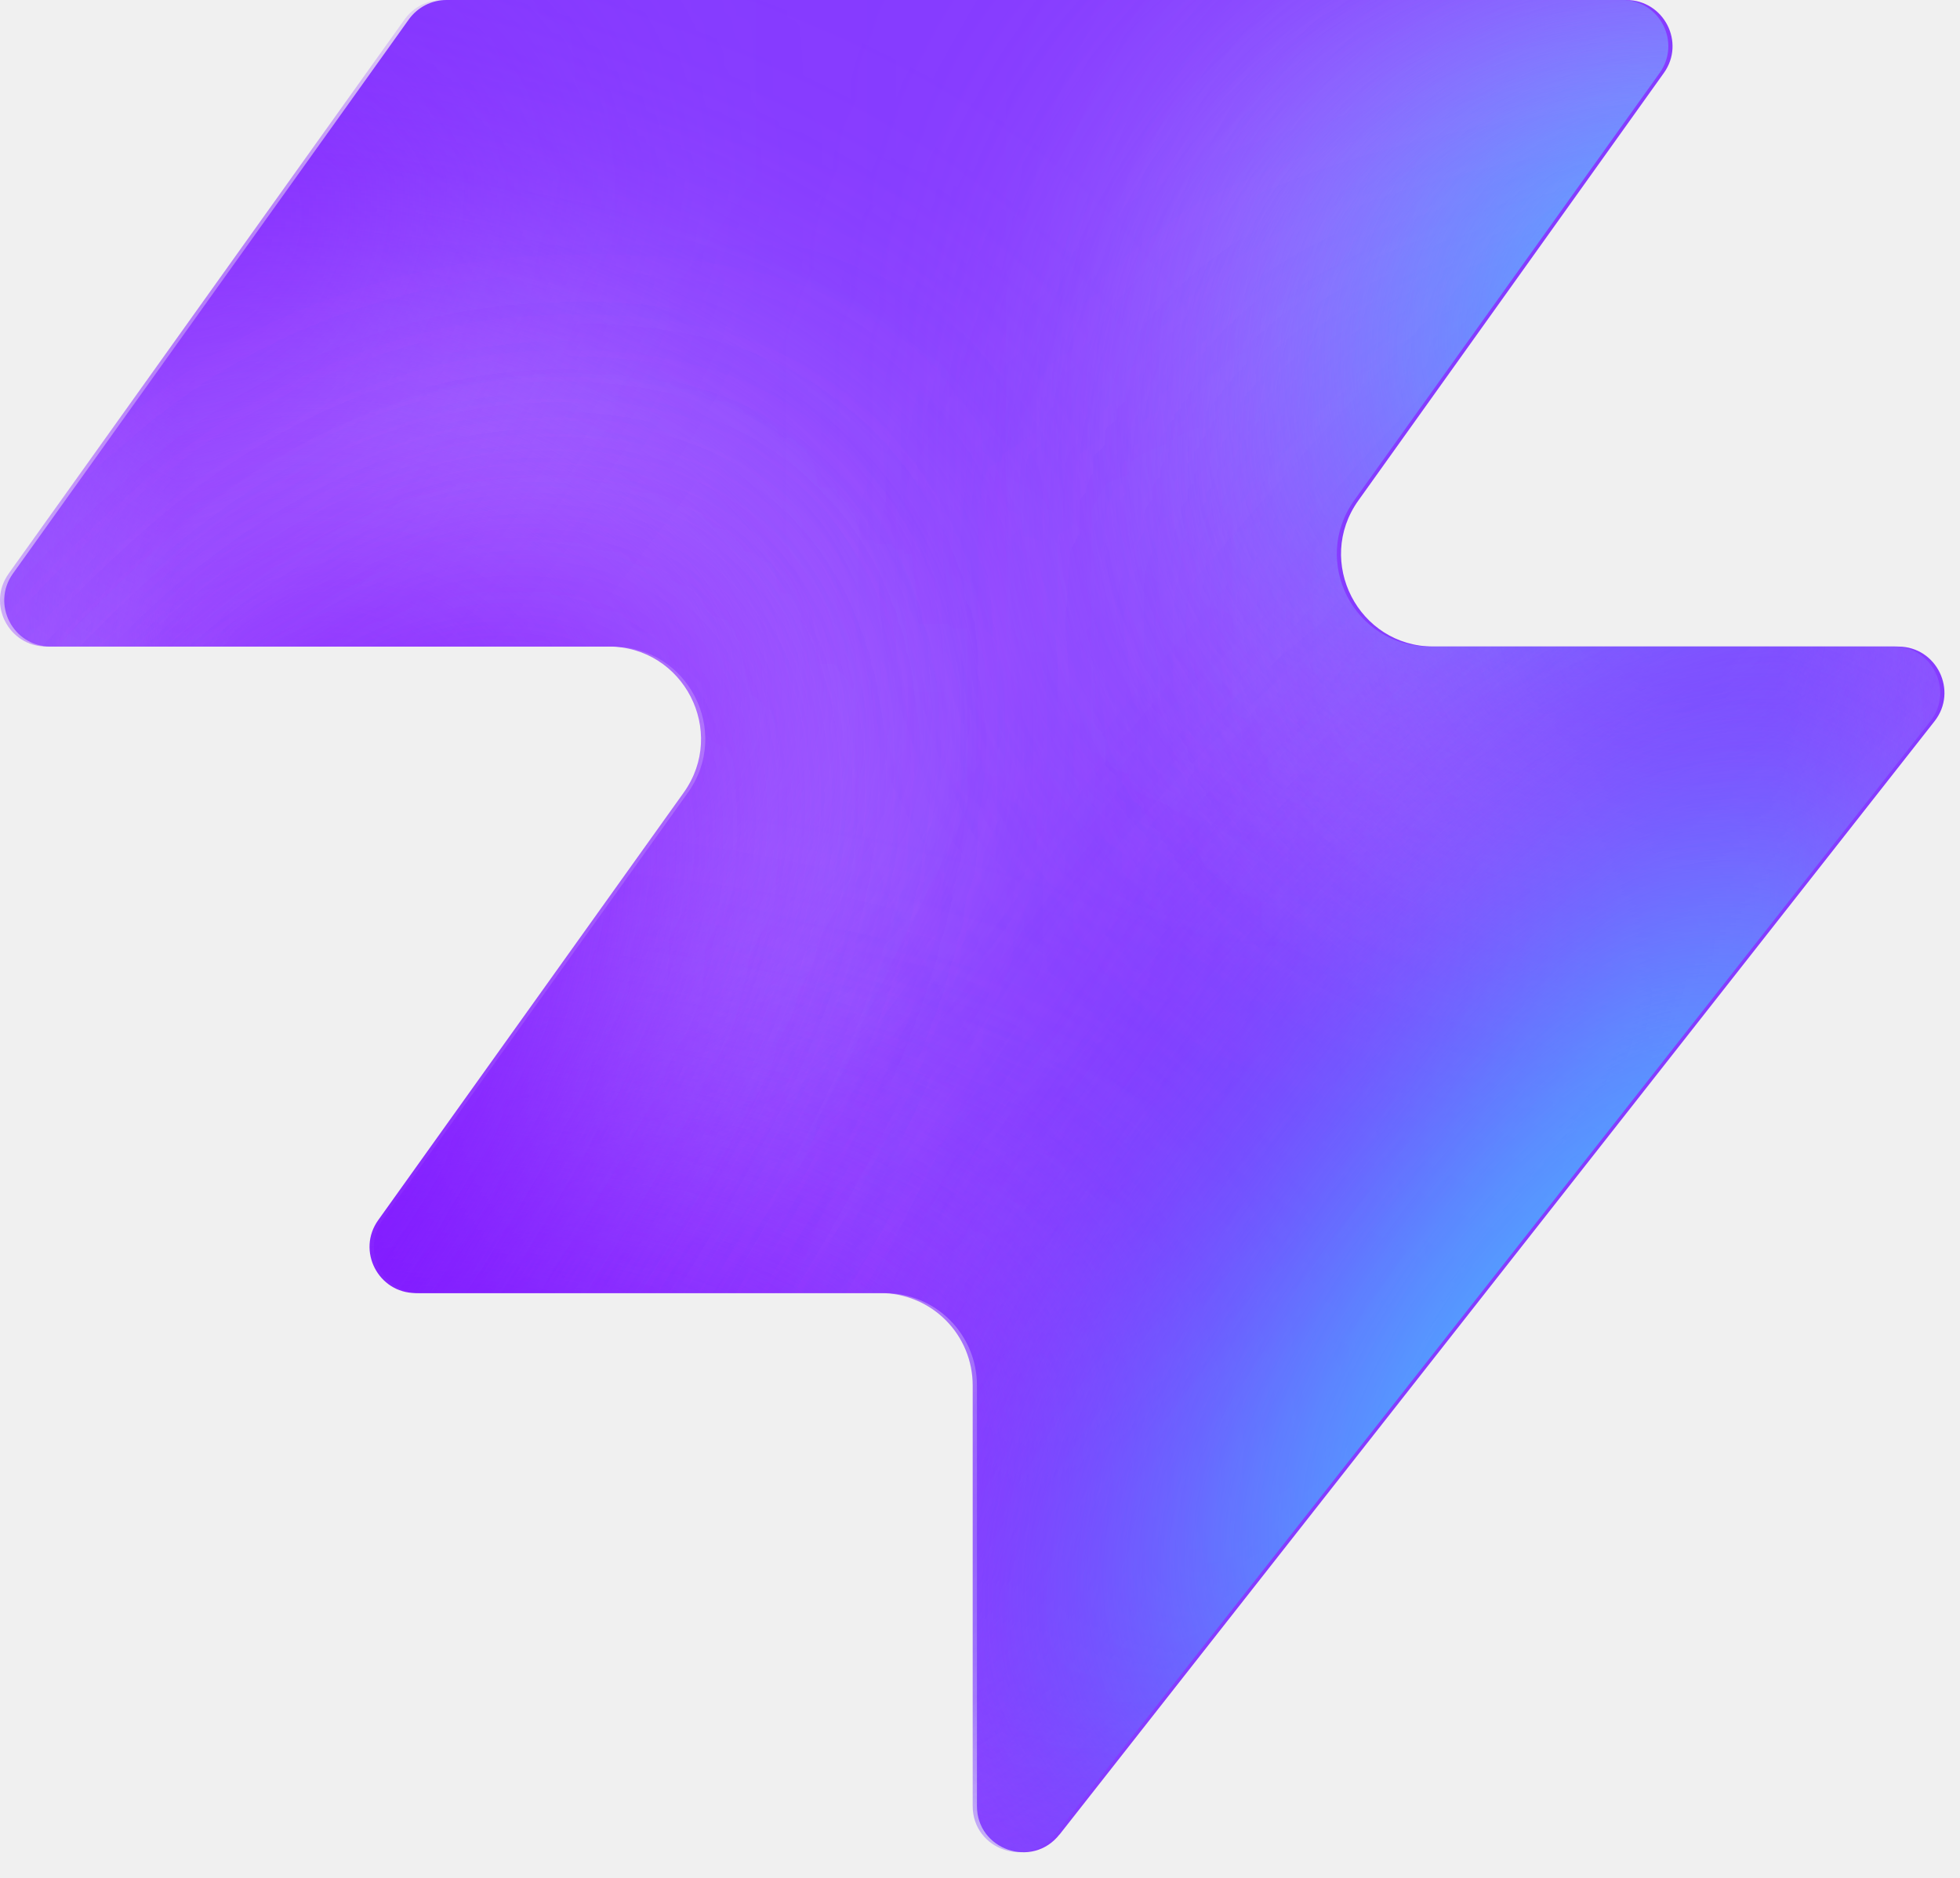
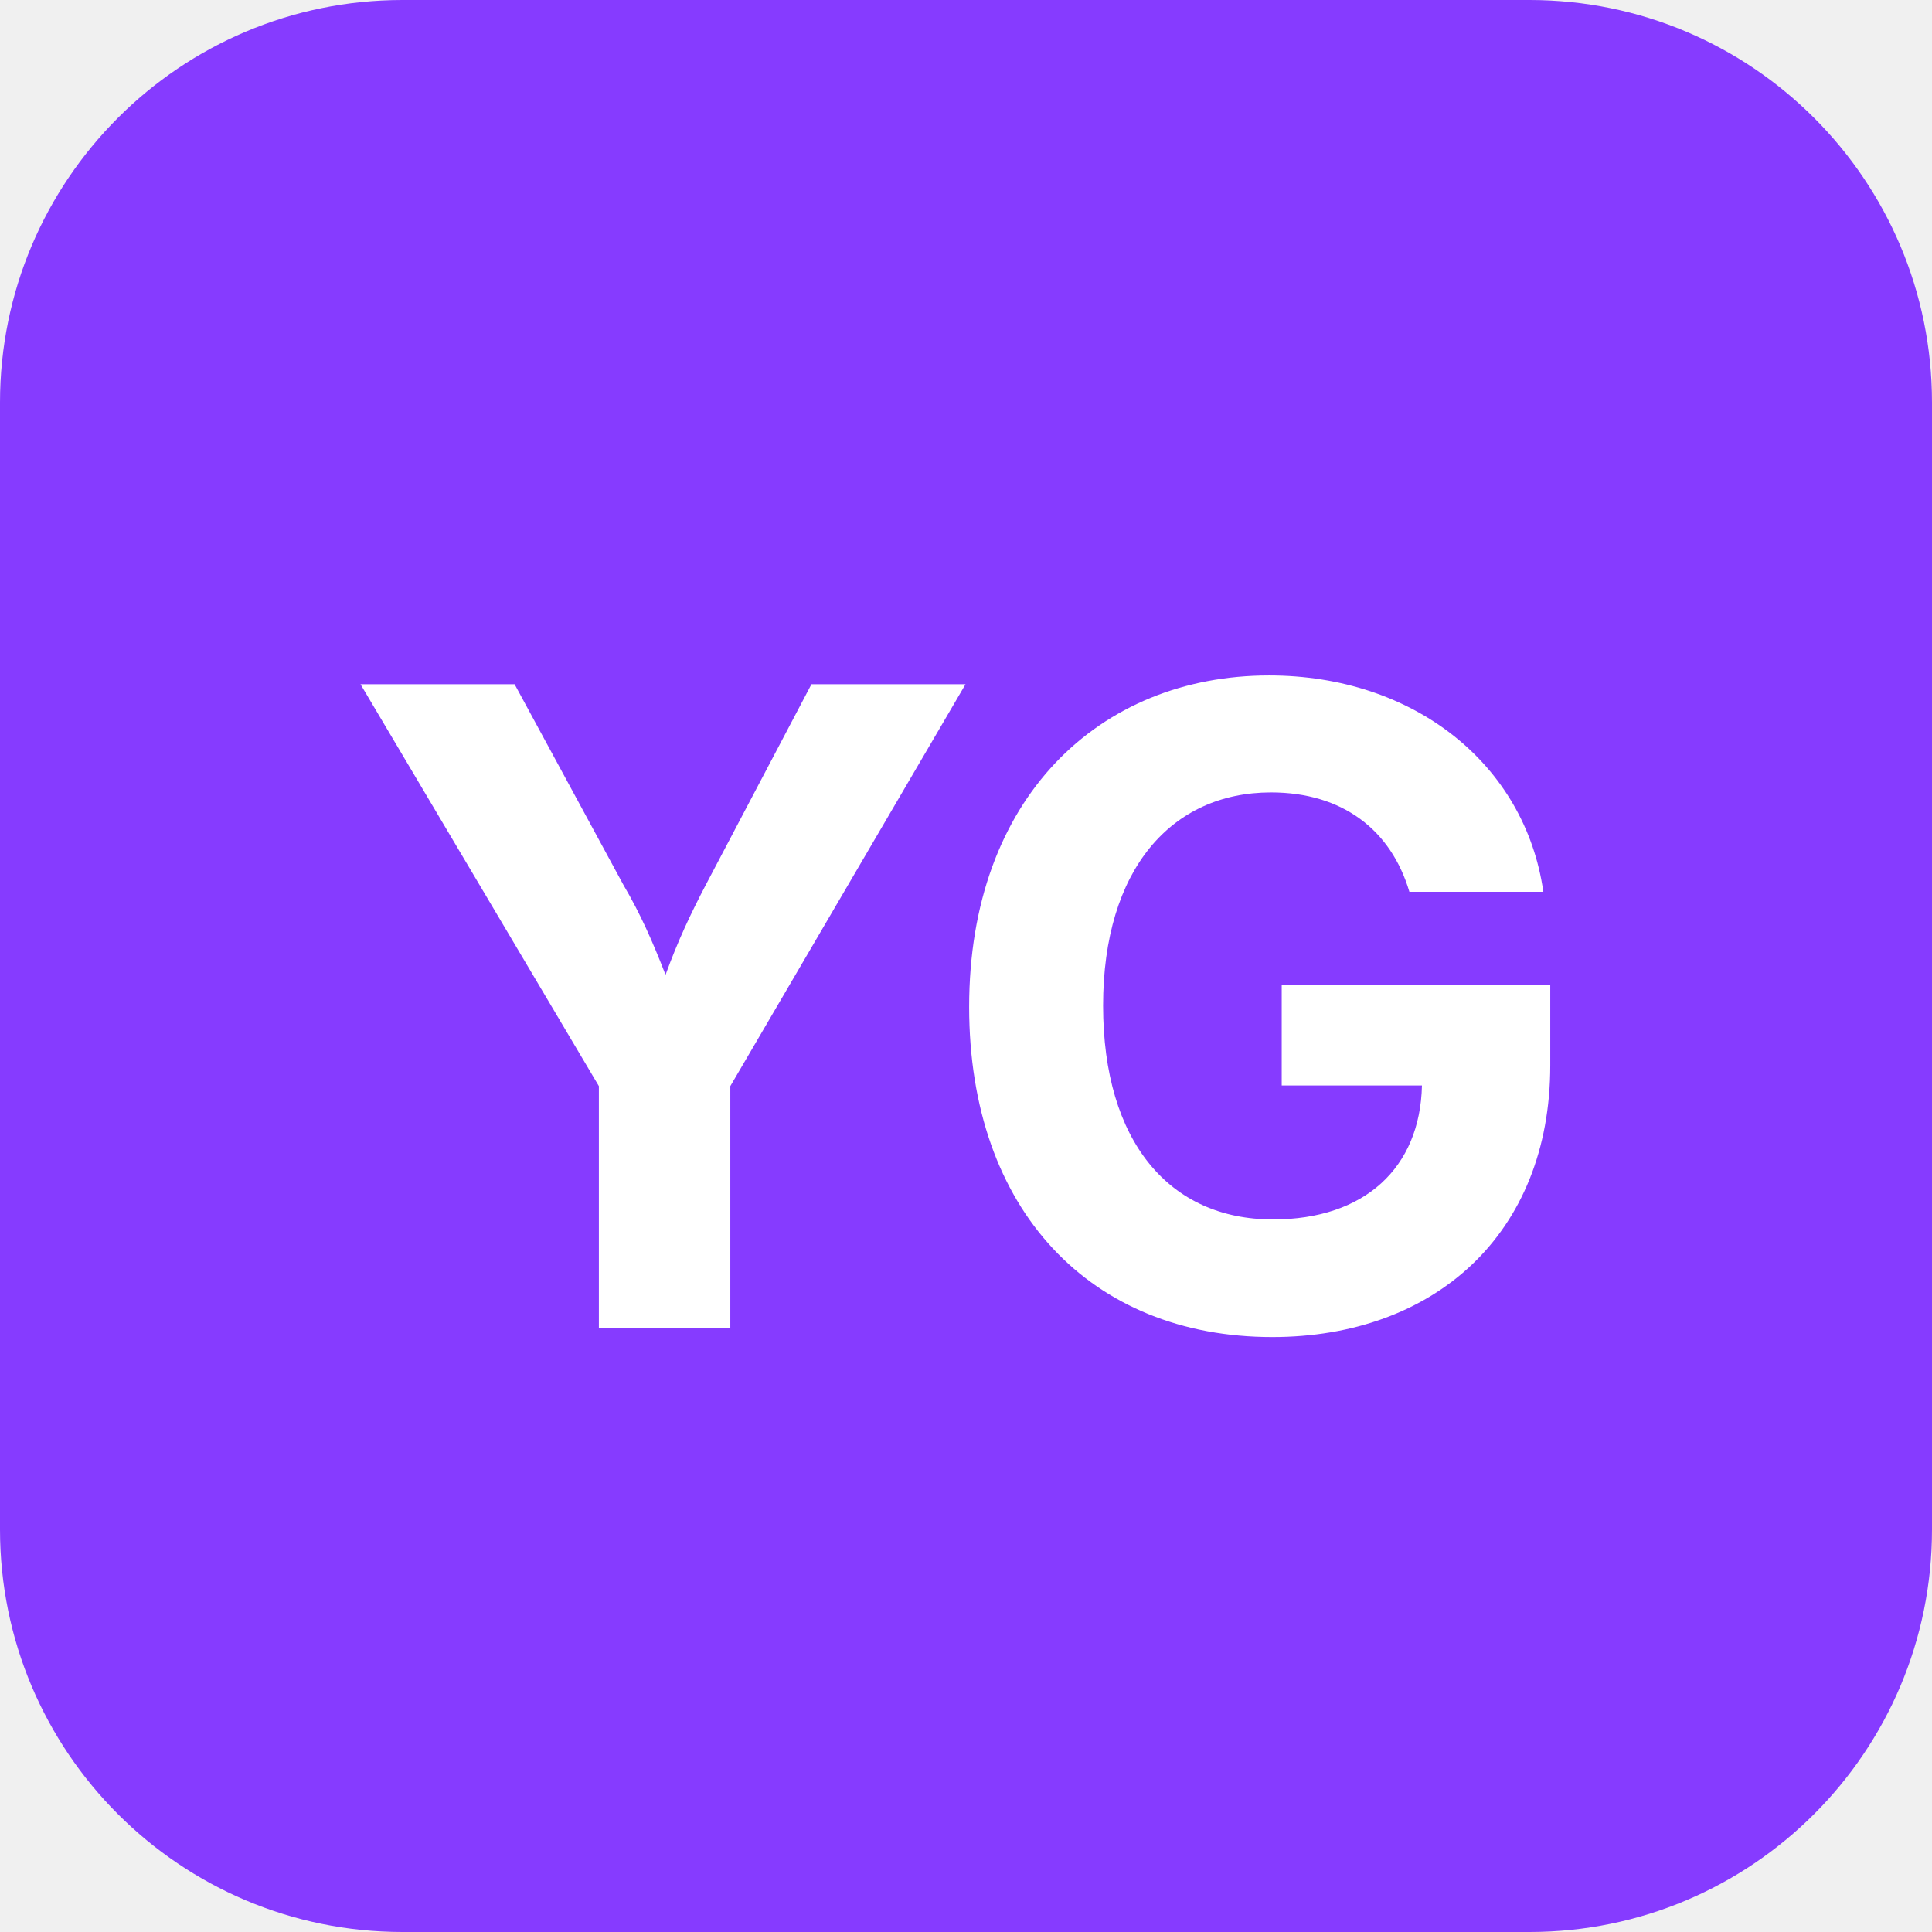
- <svg xmlns="http://www.w3.org/2000/svg" width="48" height="46" fill="none" viewBox="0 0 48 46">
-   <path fill="#863bff" d="M25.946 44.938c-.664.845-2.021.375-2.021-.698V33.937a2.26 2.26 0 0 0-2.262-2.262H10.287c-.92 0-1.456-1.04-.92-1.788l7.48-10.471c1.07-1.497 0-3.578-1.842-3.578H1.237c-.92 0-1.456-1.04-.92-1.788L10.013.474c.214-.297.556-.474.92-.474h28.894c.92 0 1.456 1.04.92 1.788l-7.48 10.471c-1.07 1.498 0 3.579 1.842 3.579h11.377c.943 0 1.473 1.088.89 1.83L25.947 44.94z" style="fill:#863bff;fill:color(display-p3 .525 .23 1);fill-opacity:1" />
-   <mask id="a" width="48" height="46" x="0" y="0" maskUnits="userSpaceOnUse" style="mask-type:alpha">
-     <path fill="#000" d="M25.842 44.938c-.664.844-2.021.375-2.021-.698V33.937a2.26 2.26 0 0 0-2.262-2.262H10.183c-.92 0-1.456-1.04-.92-1.788l7.48-10.471c1.07-1.498 0-3.579-1.842-3.579H1.133c-.92 0-1.456-1.04-.92-1.787L9.91.473c.214-.297.556-.474.92-.474h28.894c.92 0 1.456 1.04.92 1.788l-7.48 10.471c-1.07 1.498 0 3.578 1.842 3.578h11.377c.943 0 1.473 1.088.89 1.832L25.843 44.94z" style="fill:#000;fill-opacity:1" />
-   </mask>
-   <g mask="url(#a)">
-     <g filter="url(#b)">
-       <ellipse cx="5.508" cy="14.704" fill="#ede6ff" rx="5.508" ry="14.704" style="fill:#ede6ff;fill:color(display-p3 .927 .903 1);fill-opacity:1" transform="matrix(.00324 1 1 -.00324 -4.47 31.516)" />
-     </g>
-     <g filter="url(#c)">
-       <ellipse cx="10.399" cy="29.851" fill="#ede6ff" rx="10.399" ry="29.851" style="fill:#ede6ff;fill:color(display-p3 .927 .903 1);fill-opacity:1" transform="matrix(.00324 1 1 -.00324 -39.328 7.883)" />
-     </g>
-     <g filter="url(#d)">
-       <ellipse cx="5.508" cy="30.487" fill="#7e14ff" rx="5.508" ry="30.487" style="fill:#7e14ff;fill:color(display-p3 .492 .077 1);fill-opacity:1" transform="rotate(89.814 -25.913 -14.639)scale(1 -1)" />
-     </g>
-     <g filter="url(#e)">
-       <ellipse cx="5.508" cy="30.599" fill="#7e14ff" rx="5.508" ry="30.599" style="fill:#7e14ff;fill:color(display-p3 .492 .077 1);fill-opacity:1" transform="rotate(89.814 -32.644 -3.334)scale(1 -1)" />
-     </g>
-     <g filter="url(#f)">
-       <ellipse cx="5.508" cy="30.599" fill="#7e14ff" rx="5.508" ry="30.599" style="fill:#7e14ff;fill:color(display-p3 .492 .077 1);fill-opacity:1" transform="matrix(.00324 1 1 -.00324 -34.34 30.47)" />
-     </g>
-     <g filter="url(#g)">
-       <ellipse cx="14.072" cy="22.078" fill="#ede6ff" rx="14.072" ry="22.078" style="fill:#ede6ff;fill:color(display-p3 .927 .903 1);fill-opacity:1" transform="rotate(93.35 24.506 48.493)scale(-1 1)" />
-     </g>
-     <g filter="url(#h)">
-       <ellipse cx="3.47" cy="21.501" fill="#7e14ff" rx="3.47" ry="21.501" style="fill:#7e14ff;fill:color(display-p3 .492 .077 1);fill-opacity:1" transform="rotate(89.009 28.708 47.59)scale(-1 1)" />
-     </g>
-     <g filter="url(#i)">
-       <ellipse cx="3.47" cy="21.501" fill="#7e14ff" rx="3.47" ry="21.501" style="fill:#7e14ff;fill:color(display-p3 .492 .077 1);fill-opacity:1" transform="rotate(89.009 28.708 47.59)scale(-1 1)" />
-     </g>
-     <g filter="url(#j)">
-       <ellipse cx=".387" cy="8.972" fill="#7e14ff" rx="4.407" ry="29.108" style="fill:#7e14ff;fill:color(display-p3 .492 .077 1);fill-opacity:1" transform="rotate(39.51 .387 8.972)" />
-     </g>
-     <g filter="url(#k)">
-       <ellipse cx="47.523" cy="-6.092" fill="#7e14ff" rx="4.407" ry="29.108" style="fill:#7e14ff;fill:color(display-p3 .492 .077 1);fill-opacity:1" transform="rotate(37.892 47.523 -6.092)" />
-     </g>
-     <g filter="url(#l)">
-       <ellipse cx="41.412" cy="6.333" fill="#47bfff" rx="5.971" ry="9.665" style="fill:#47bfff;fill:color(display-p3 .28 .748 1);fill-opacity:1" transform="rotate(37.892 41.412 6.333)" />
-     </g>
-     <g filter="url(#m)">
-       <ellipse cx="-1.879" cy="38.332" fill="#7e14ff" rx="4.407" ry="29.108" style="fill:#7e14ff;fill:color(display-p3 .492 .077 1);fill-opacity:1" transform="rotate(37.892 -1.88 38.332)" />
-     </g>
-     <g filter="url(#n)">
-       <ellipse cx="-1.879" cy="38.332" fill="#7e14ff" rx="4.407" ry="29.108" style="fill:#7e14ff;fill:color(display-p3 .492 .077 1);fill-opacity:1" transform="rotate(37.892 -1.88 38.332)" />
-     </g>
-     <g filter="url(#o)">
-       <ellipse cx="35.651" cy="29.907" fill="#7e14ff" rx="4.407" ry="29.108" style="fill:#7e14ff;fill:color(display-p3 .492 .077 1);fill-opacity:1" transform="rotate(37.892 35.651 29.907)" />
-     </g>
-     <g filter="url(#p)">
-       <ellipse cx="38.418" cy="32.4" fill="#47bfff" rx="5.971" ry="15.297" style="fill:#47bfff;fill:color(display-p3 .28 .748 1);fill-opacity:1" transform="rotate(37.892 38.418 32.4)" />
-     </g>
-   </g>
-   <defs>
-     <filter id="b" width="60.045" height="41.654" x="-19.77" y="16.149" color-interpolation-filters="sRGB" filterUnits="userSpaceOnUse">
-       <feFlood flood-opacity="0" result="BackgroundImageFix" />
-       <feBlend in="SourceGraphic" in2="BackgroundImageFix" result="shape" />
-       <feGaussianBlur result="effect1_foregroundBlur_2002_17158" stdDeviation="7.659" />
-     </filter>
-     <filter id="c" width="90.34" height="51.437" x="-54.613" y="-7.533" color-interpolation-filters="sRGB" filterUnits="userSpaceOnUse">
-       <feFlood flood-opacity="0" result="BackgroundImageFix" />
-       <feBlend in="SourceGraphic" in2="BackgroundImageFix" result="shape" />
-       <feGaussianBlur result="effect1_foregroundBlur_2002_17158" stdDeviation="7.659" />
-     </filter>
-     <filter id="d" width="79.355" height="29.4" x="-49.64" y="2.03" color-interpolation-filters="sRGB" filterUnits="userSpaceOnUse">
-       <feFlood flood-opacity="0" result="BackgroundImageFix" />
-       <feBlend in="SourceGraphic" in2="BackgroundImageFix" result="shape" />
-       <feGaussianBlur result="effect1_foregroundBlur_2002_17158" stdDeviation="4.596" />
-     </filter>
-     <filter id="e" width="79.579" height="29.4" x="-45.045" y="20.029" color-interpolation-filters="sRGB" filterUnits="userSpaceOnUse">
-       <feFlood flood-opacity="0" result="BackgroundImageFix" />
-       <feBlend in="SourceGraphic" in2="BackgroundImageFix" result="shape" />
-       <feGaussianBlur result="effect1_foregroundBlur_2002_17158" stdDeviation="4.596" />
-     </filter>
-     <filter id="f" width="79.579" height="29.4" x="-43.513" y="21.178" color-interpolation-filters="sRGB" filterUnits="userSpaceOnUse">
-       <feFlood flood-opacity="0" result="BackgroundImageFix" />
-       <feBlend in="SourceGraphic" in2="BackgroundImageFix" result="shape" />
-       <feGaussianBlur result="effect1_foregroundBlur_2002_17158" stdDeviation="4.596" />
-     </filter>
-     <filter id="g" width="74.749" height="58.852" x="15.756" y="-17.901" color-interpolation-filters="sRGB" filterUnits="userSpaceOnUse">
-       <feFlood flood-opacity="0" result="BackgroundImageFix" />
-       <feBlend in="SourceGraphic" in2="BackgroundImageFix" result="shape" />
-       <feGaussianBlur result="effect1_foregroundBlur_2002_17158" stdDeviation="7.659" />
-     </filter>
-     <filter id="h" width="61.377" height="25.362" x="23.548" y="2.284" color-interpolation-filters="sRGB" filterUnits="userSpaceOnUse">
-       <feFlood flood-opacity="0" result="BackgroundImageFix" />
-       <feBlend in="SourceGraphic" in2="BackgroundImageFix" result="shape" />
-       <feGaussianBlur result="effect1_foregroundBlur_2002_17158" stdDeviation="4.596" />
-     </filter>
-     <filter id="i" width="61.377" height="25.362" x="23.548" y="2.284" color-interpolation-filters="sRGB" filterUnits="userSpaceOnUse">
-       <feFlood flood-opacity="0" result="BackgroundImageFix" />
-       <feBlend in="SourceGraphic" in2="BackgroundImageFix" result="shape" />
-       <feGaussianBlur result="effect1_foregroundBlur_2002_17158" stdDeviation="4.596" />
-     </filter>
-     <filter id="j" width="56.045" height="63.649" x="-27.636" y="-22.853" color-interpolation-filters="sRGB" filterUnits="userSpaceOnUse">
-       <feFlood flood-opacity="0" result="BackgroundImageFix" />
-       <feBlend in="SourceGraphic" in2="BackgroundImageFix" result="shape" />
-       <feGaussianBlur result="effect1_foregroundBlur_2002_17158" stdDeviation="4.596" />
-     </filter>
-     <filter id="k" width="54.814" height="64.646" x="20.116" y="-38.415" color-interpolation-filters="sRGB" filterUnits="userSpaceOnUse">
-       <feFlood flood-opacity="0" result="BackgroundImageFix" />
-       <feBlend in="SourceGraphic" in2="BackgroundImageFix" result="shape" />
-       <feGaussianBlur result="effect1_foregroundBlur_2002_17158" stdDeviation="4.596" />
-     </filter>
-     <filter id="l" width="33.541" height="35.313" x="24.641" y="-11.323" color-interpolation-filters="sRGB" filterUnits="userSpaceOnUse">
-       <feFlood flood-opacity="0" result="BackgroundImageFix" />
-       <feBlend in="SourceGraphic" in2="BackgroundImageFix" result="shape" />
-       <feGaussianBlur result="effect1_foregroundBlur_2002_17158" stdDeviation="4.596" />
-     </filter>
-     <filter id="m" width="54.814" height="64.646" x="-29.286" y="6.009" color-interpolation-filters="sRGB" filterUnits="userSpaceOnUse">
-       <feFlood flood-opacity="0" result="BackgroundImageFix" />
-       <feBlend in="SourceGraphic" in2="BackgroundImageFix" result="shape" />
-       <feGaussianBlur result="effect1_foregroundBlur_2002_17158" stdDeviation="4.596" />
-     </filter>
-     <filter id="n" width="54.814" height="64.646" x="-29.286" y="6.009" color-interpolation-filters="sRGB" filterUnits="userSpaceOnUse">
-       <feFlood flood-opacity="0" result="BackgroundImageFix" />
-       <feBlend in="SourceGraphic" in2="BackgroundImageFix" result="shape" />
-       <feGaussianBlur result="effect1_foregroundBlur_2002_17158" stdDeviation="4.596" />
-     </filter>
-     <filter id="o" width="54.814" height="64.646" x="8.244" y="-2.416" color-interpolation-filters="sRGB" filterUnits="userSpaceOnUse">
-       <feFlood flood-opacity="0" result="BackgroundImageFix" />
-       <feBlend in="SourceGraphic" in2="BackgroundImageFix" result="shape" />
-       <feGaussianBlur result="effect1_foregroundBlur_2002_17158" stdDeviation="4.596" />
-     </filter>
-     <filter id="p" width="39.409" height="43.623" x="18.713" y="10.588" color-interpolation-filters="sRGB" filterUnits="userSpaceOnUse">
-       <feFlood flood-opacity="0" result="BackgroundImageFix" />
-       <feBlend in="SourceGraphic" in2="BackgroundImageFix" result="shape" />
-       <feGaussianBlur result="effect1_foregroundBlur_2002_17158" stdDeviation="4.596" />
-     </filter>
-   </defs>
+ <svg xmlns="http://www.w3.org/2000/svg" viewBox="0 0 48 48" width="48" height="48">
+   <rect width="48" height="48" rx="10" fill="#863bff" />
+   <text x="24" y="33" font-family="-apple-system, BlinkMacSystemFont, 'Segoe UI', sans-serif" font-weight="700" font-size="22" fill="white" text-anchor="middle" letter-spacing="-0.5">YG</text>
</svg>
